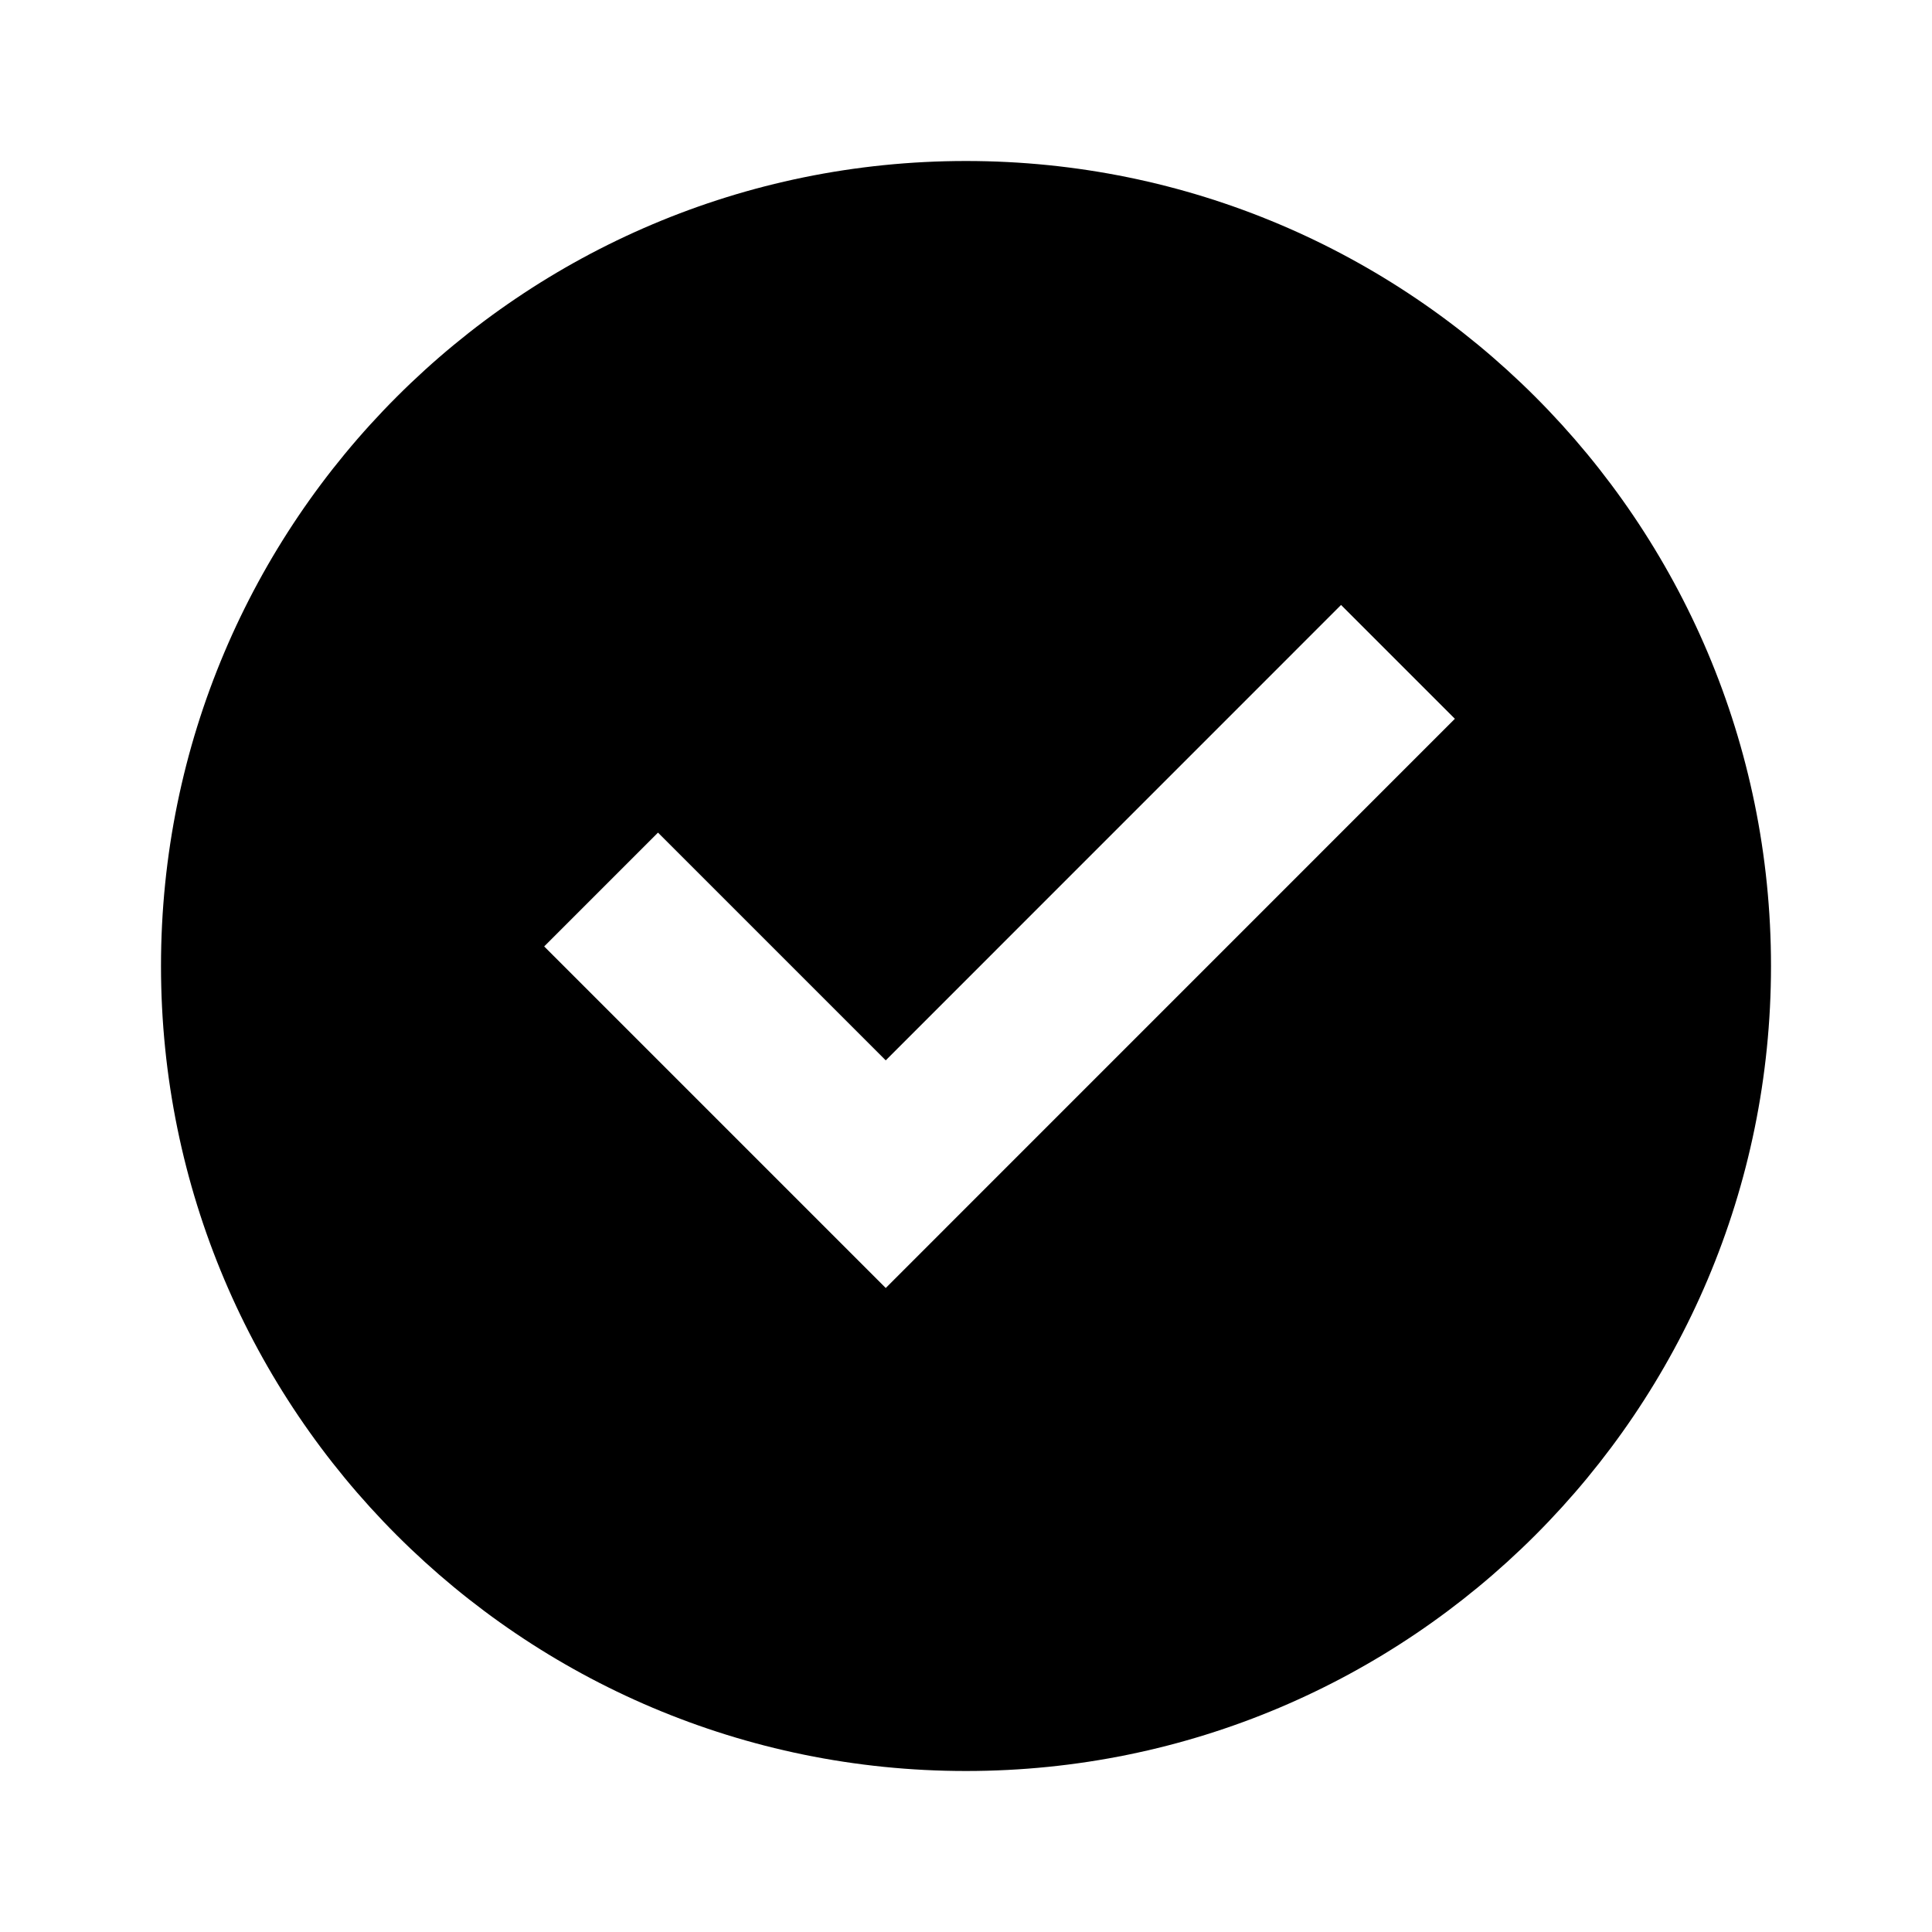
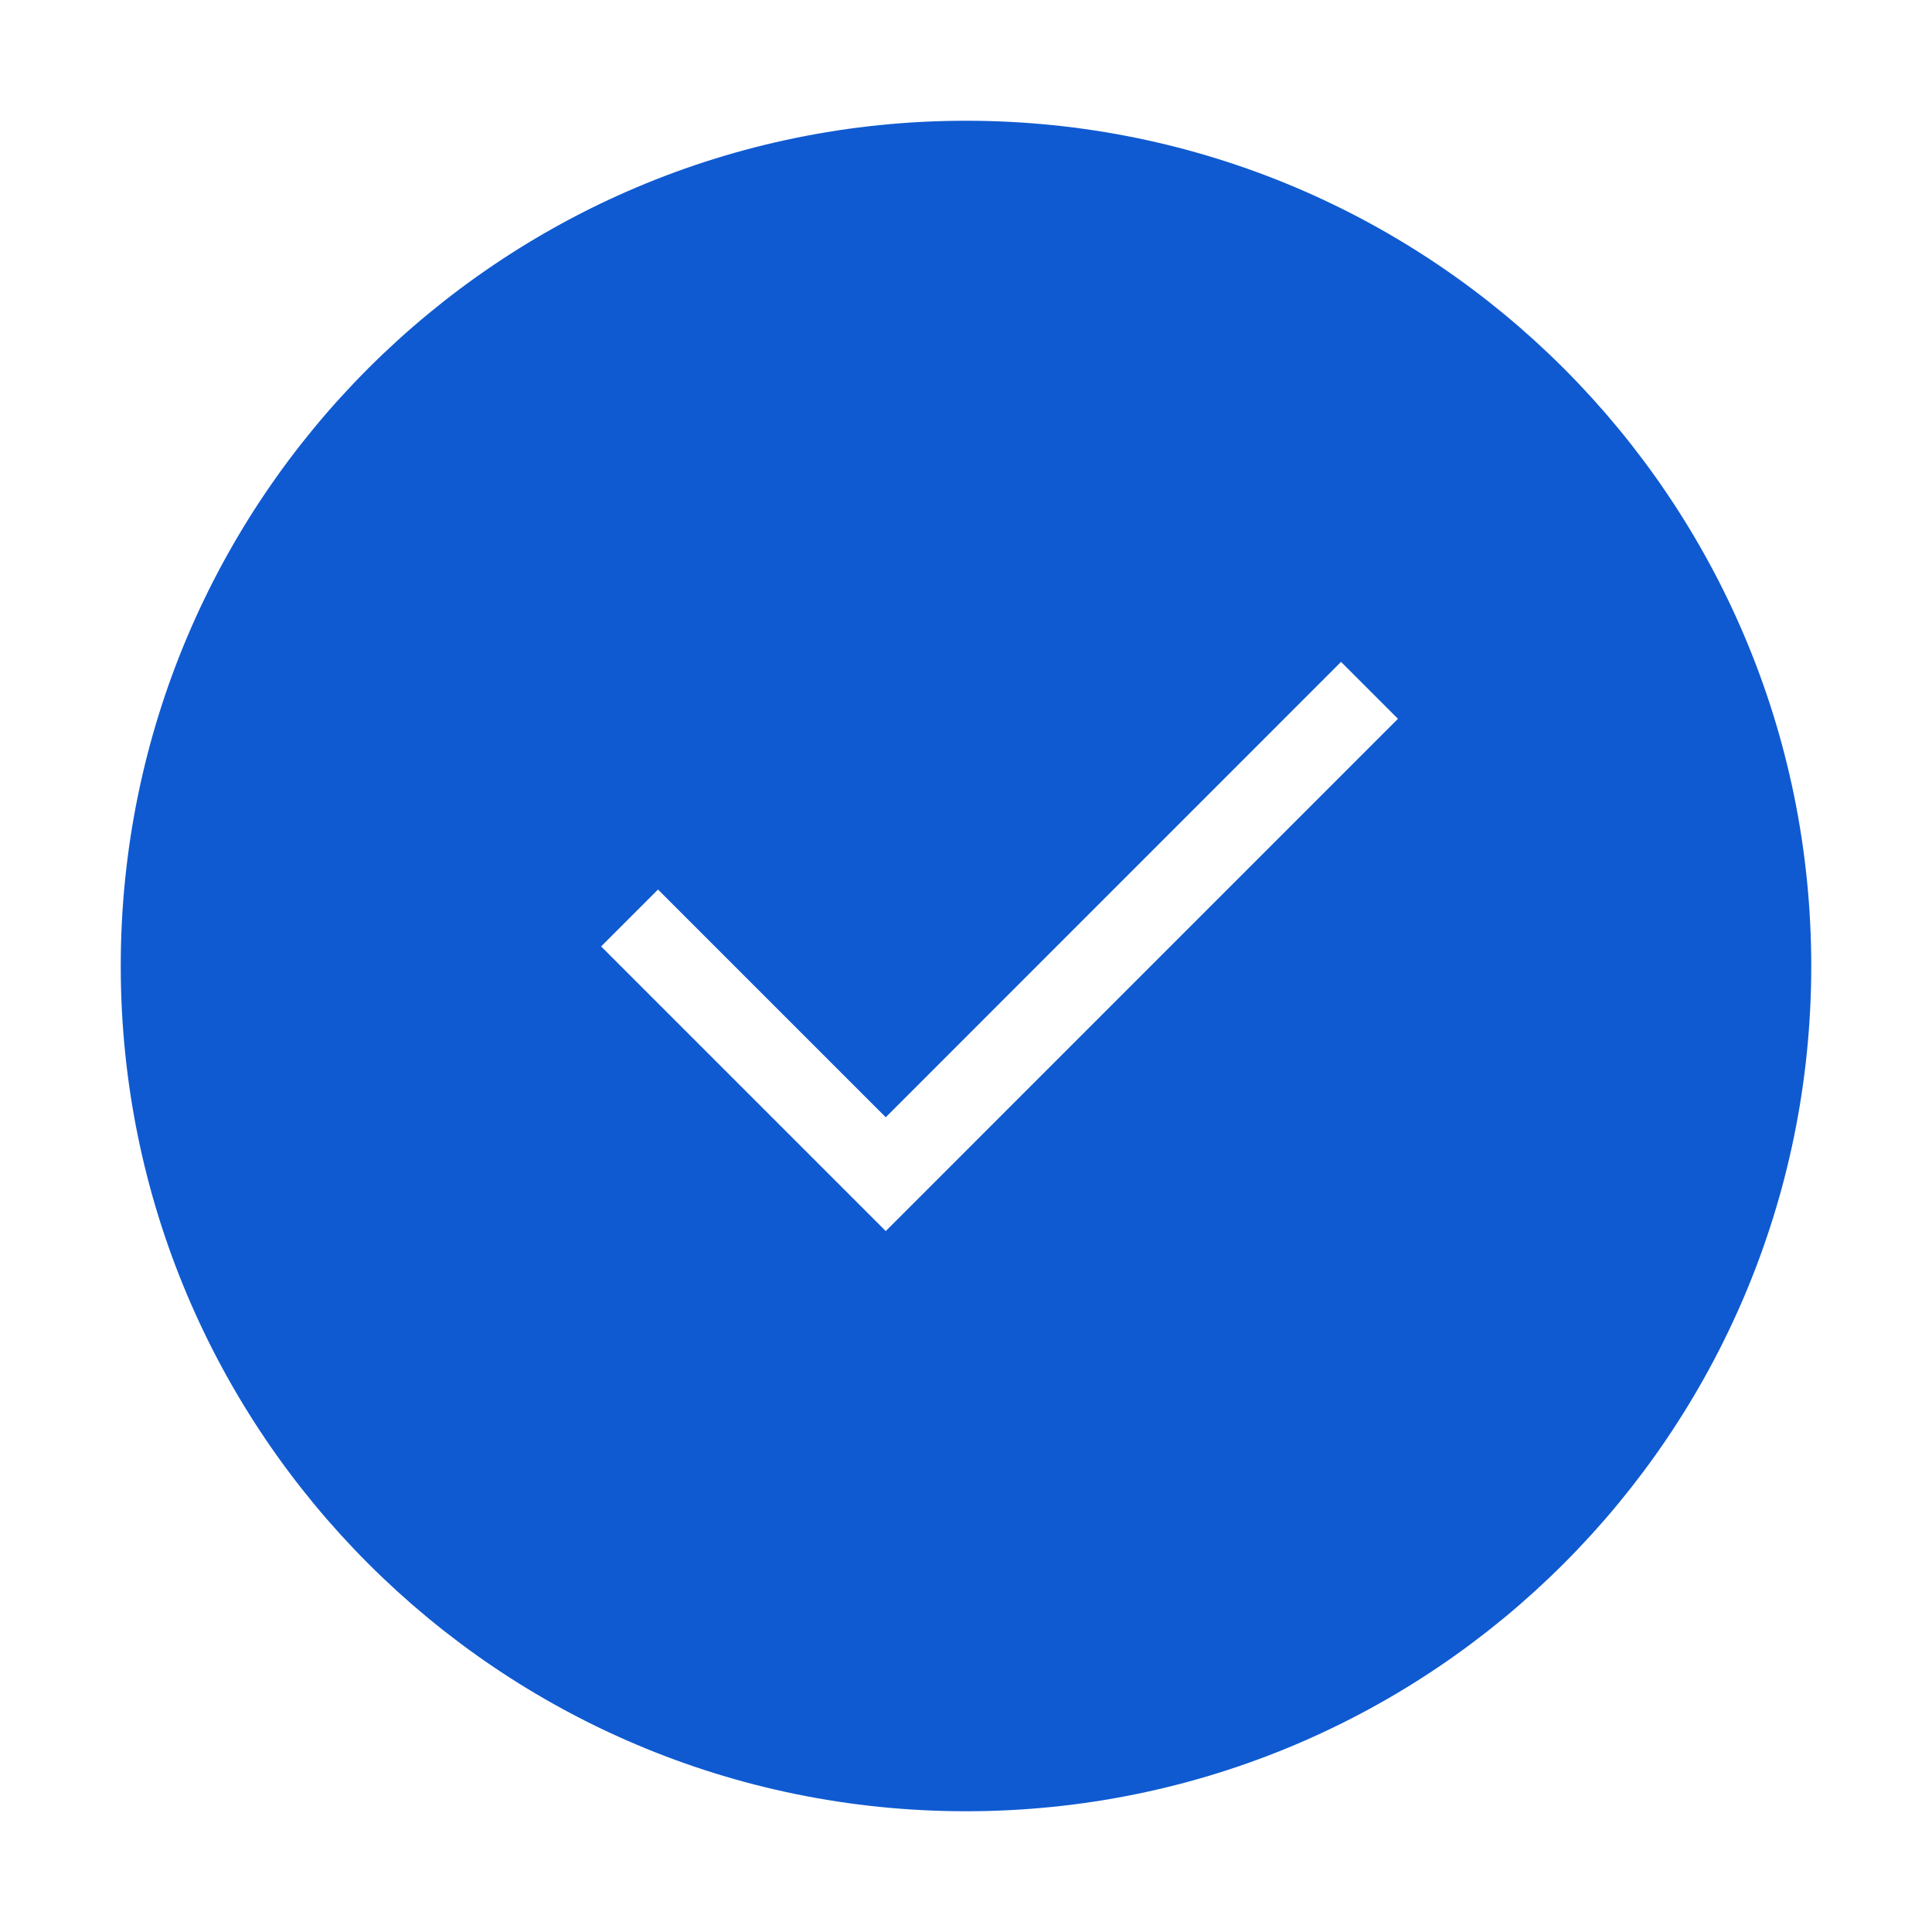
<svg viewBox="0 0 24 24">
-   <path d="M12 22C6.477 22 2 17.523 2 12S6.477 2 12 2s10 4.477 10 10-4.477 10-10     10zm-.997-6l7.07-7.071-1.414-1.414-5.656 5.657-2.829-2.829-1.414 1.414L11.003 16z" fill="currentColor" />
+   <path d="M12 22C6.477 22 2 17.523 2 12S6.477 2 12 2s10 4.477 10 10-4.477 10-10     10zm-.997-6l7.07-7.071-1.414-1.414-5.656 5.657-2.829-2.829-1.414 1.414L11.003 16z" fill="#0F5AD1" stroke="#0F5AD1" />
</svg>
